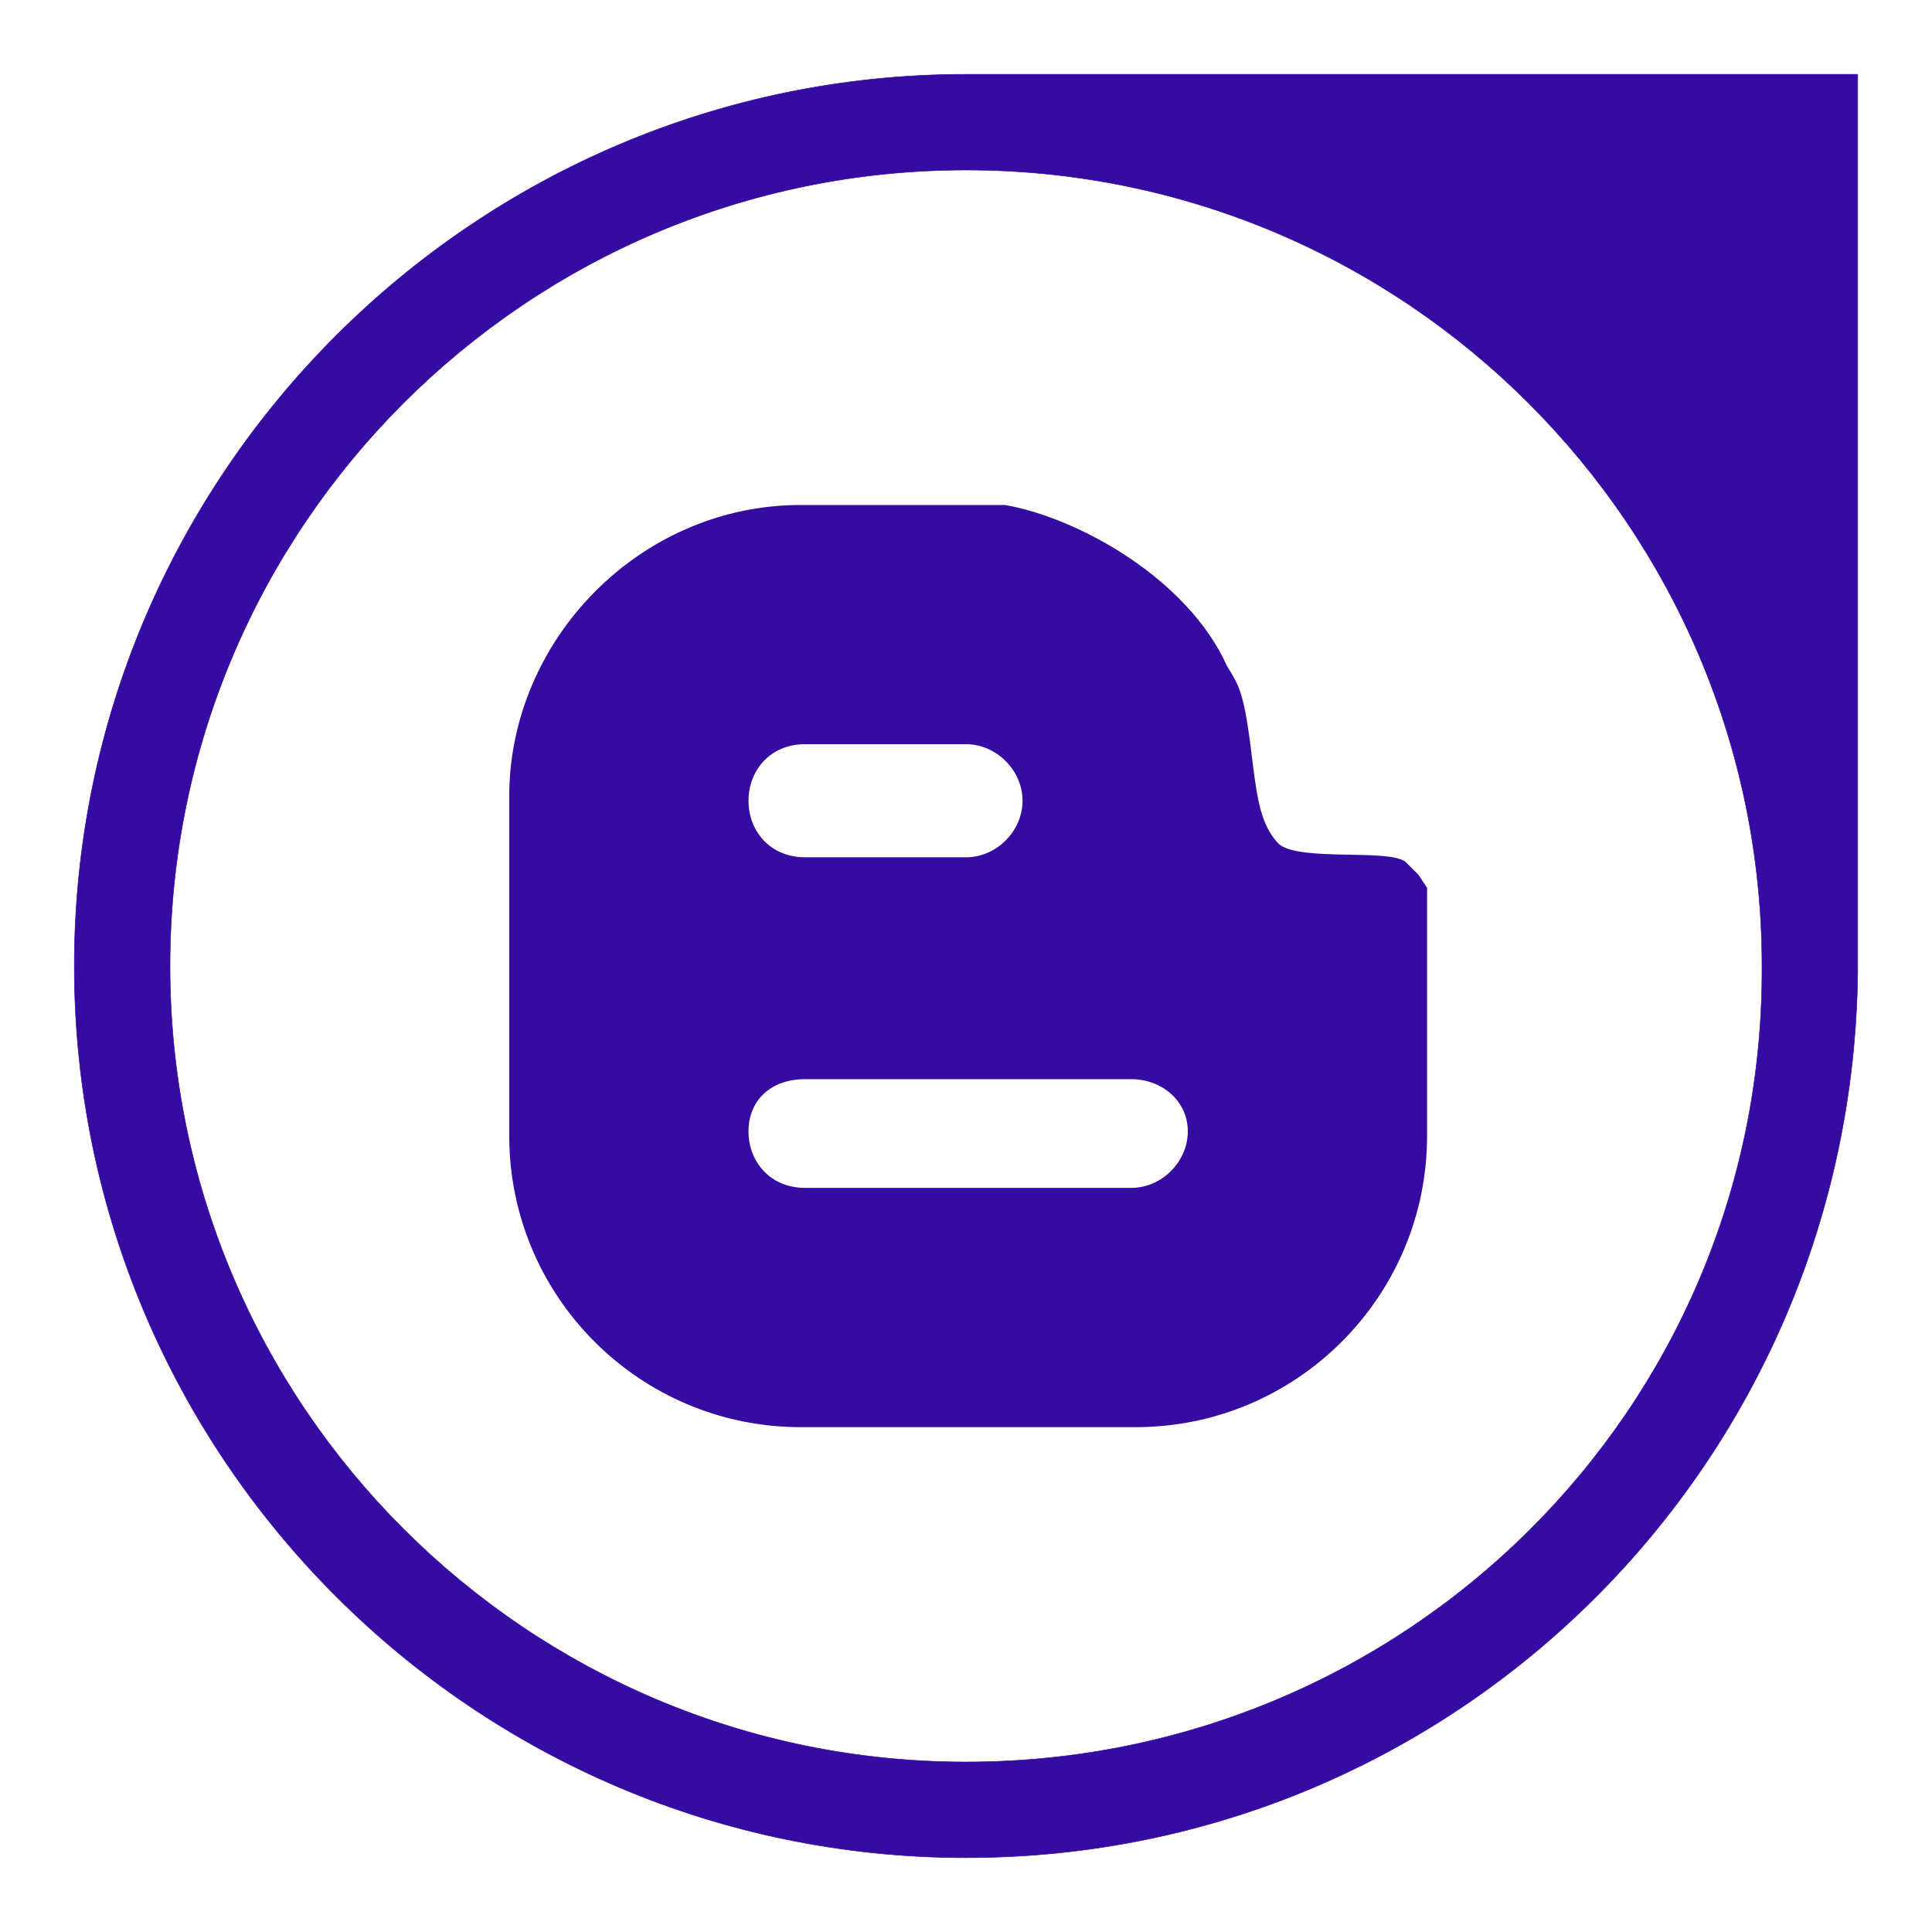
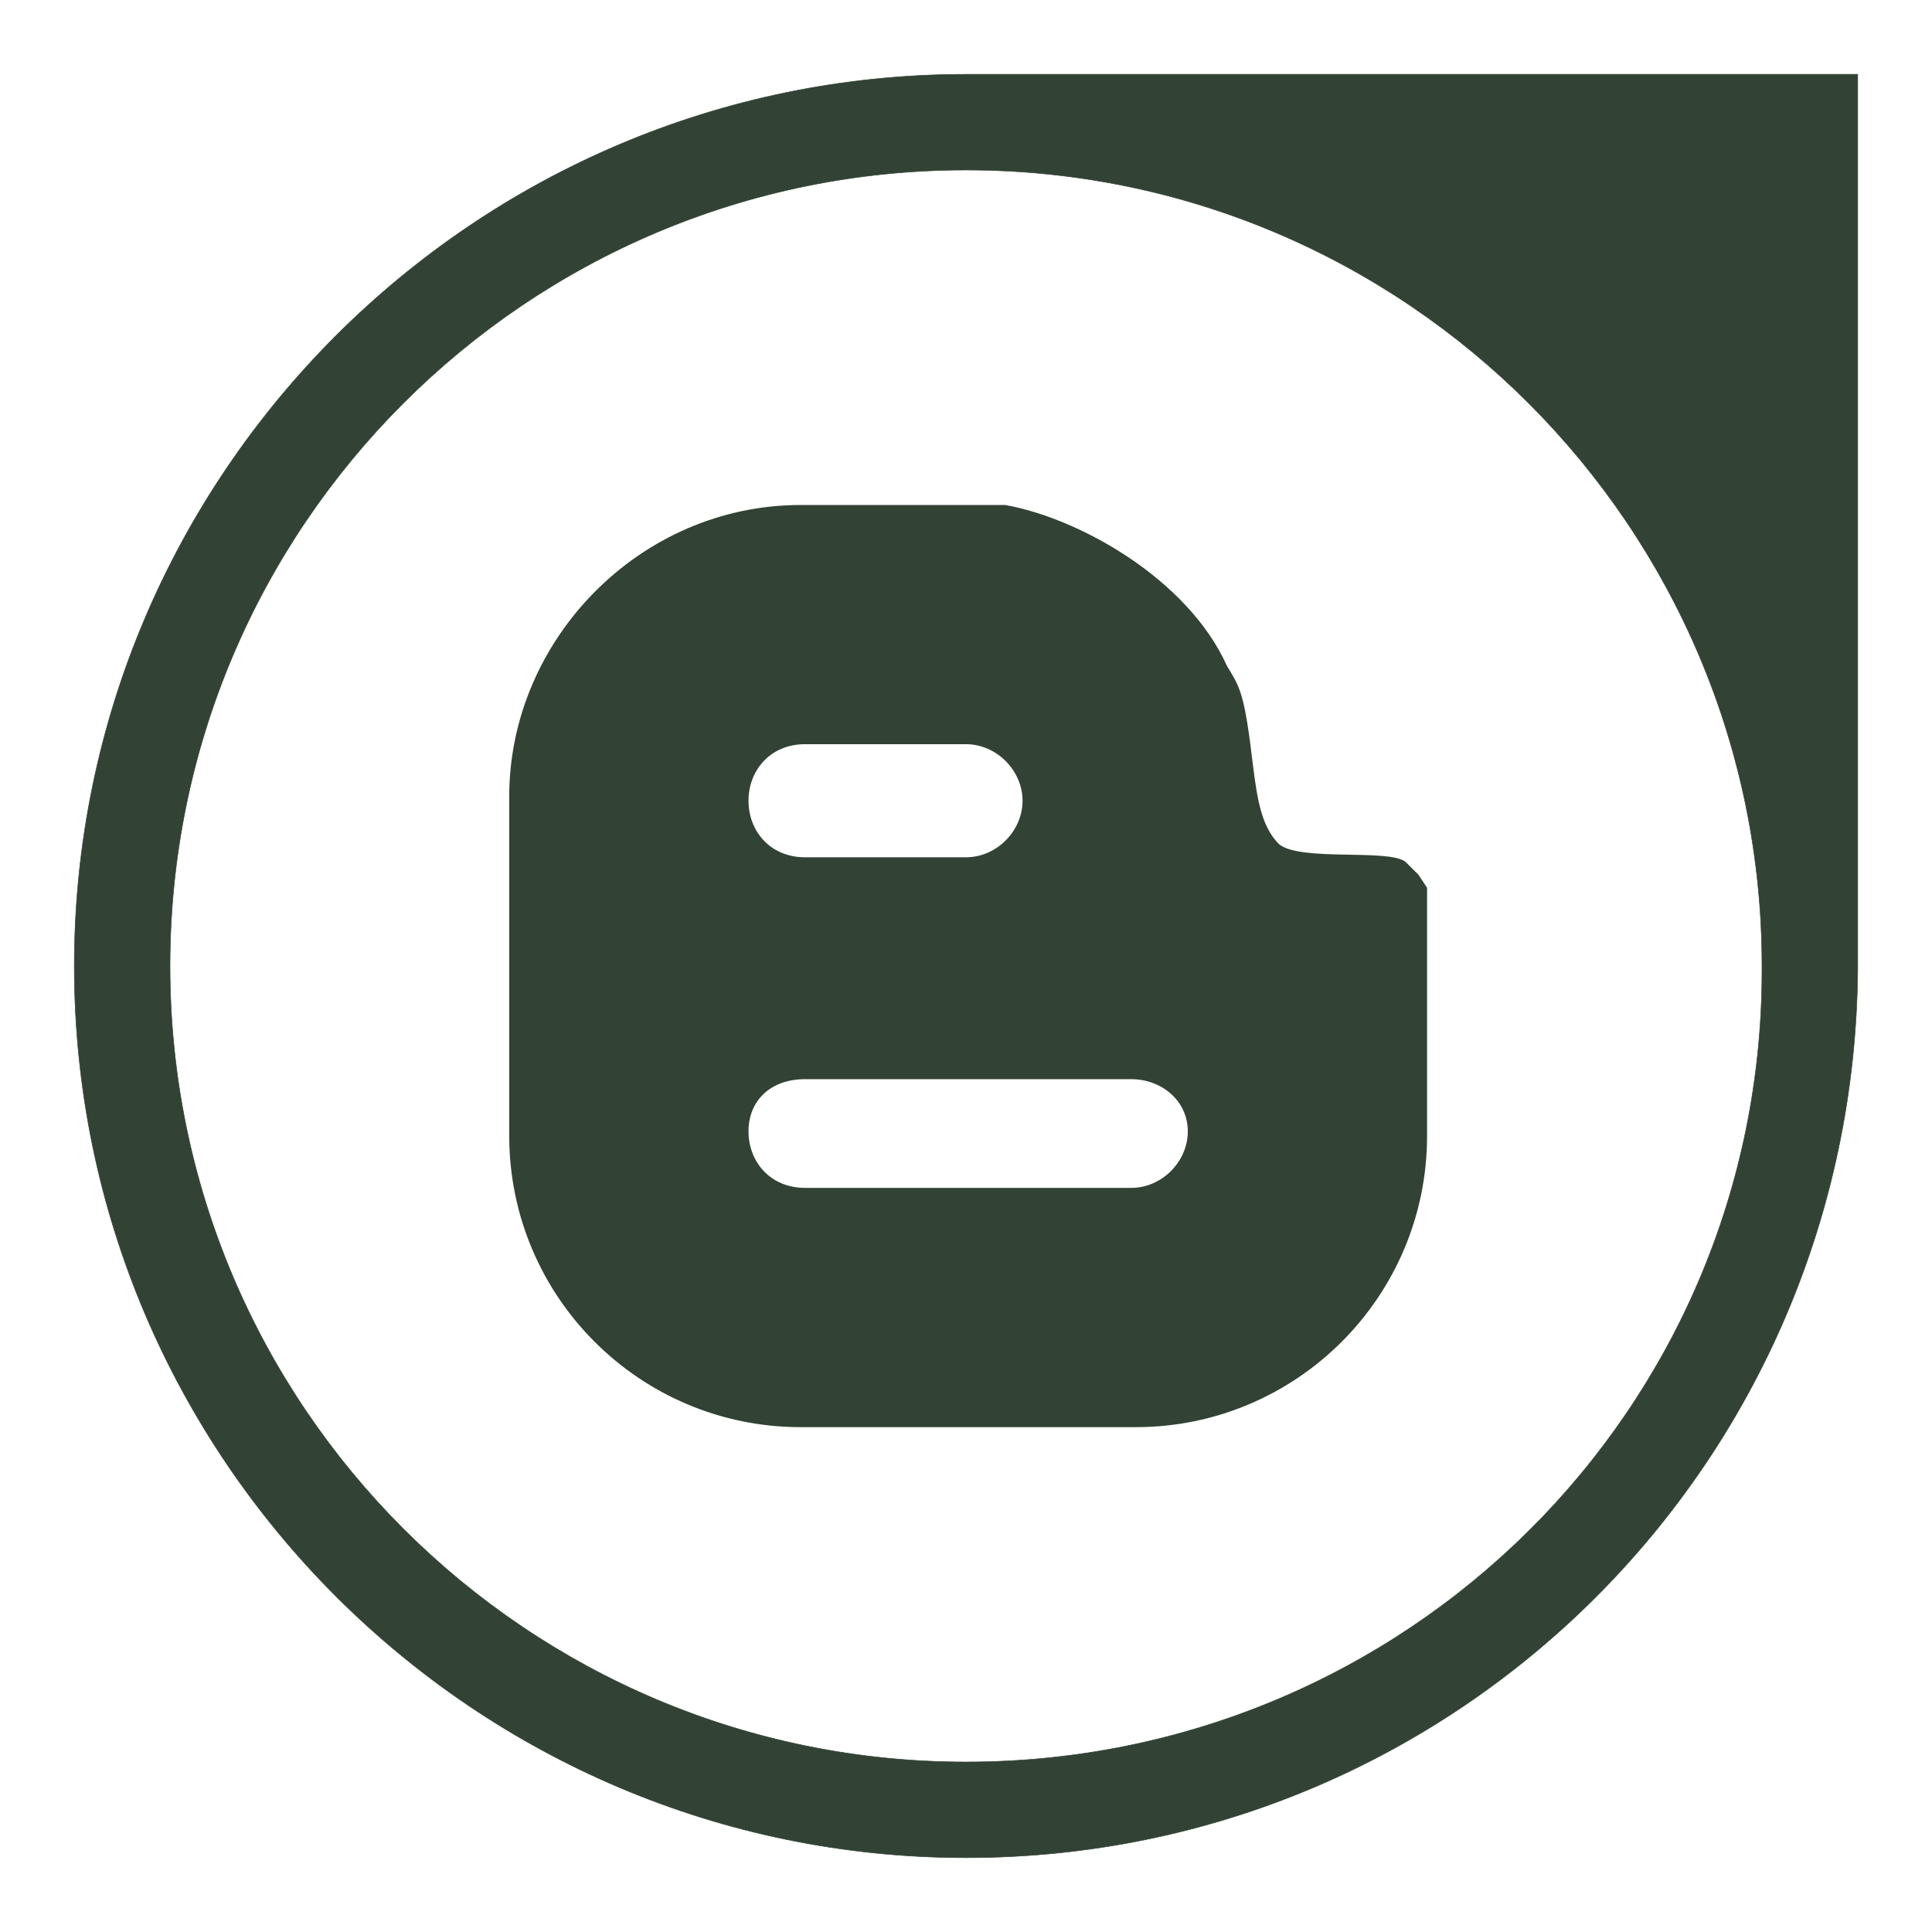
<svg xmlns="http://www.w3.org/2000/svg" width="26" height="26" viewBox="0 0 26 26" fill="none">
-   <path fill-rule="evenodd" clip-rule="evenodd" d="M15.224 15.986H10.834C10.366 15.986 10.073 15.635 10.073 15.225C10.073 14.815 10.366 14.523 10.834 14.523H15.224C15.634 14.523 15.985 14.815 15.985 15.225C15.985 15.635 15.634 15.986 15.224 15.986ZM10.834 10.015H13C13.409 10.015 13.761 10.367 13.761 10.776C13.761 11.186 13.409 11.537 13 11.537H10.834C10.366 11.537 10.073 11.186 10.073 10.776C10.073 10.367 10.366 10.015 10.834 10.015ZM19.205 11.947L19.088 11.771L18.912 11.596C18.678 11.42 17.507 11.596 17.214 11.362C16.98 11.128 16.922 10.776 16.863 10.308C16.746 9.313 16.688 9.254 16.512 8.962C15.985 7.791 14.522 6.972 13.527 6.796H10.775C8.61 6.796 6.853 8.611 6.853 10.718V12.65V15.284C6.853 17.45 8.61 19.206 10.775 19.206H15.283C17.448 19.206 19.205 17.45 19.205 15.284V12.708V12.123V11.947Z" fill="#360BA2" />
-   <path fill-rule="evenodd" clip-rule="evenodd" d="M25 13.059C24.942 19.673 19.615 25 13 25C6.385 25 1 19.615 1 13C1 6.385 6.385 1 13 1H25V13.059ZM13 2.288C18.912 2.288 23.712 7.088 23.712 13V13.059C23.712 18.971 18.912 23.712 13 23.712C7.088 23.712 2.288 18.912 2.288 13C2.288 7.088 7.088 2.288 13 2.288Z" fill="#360BA2" stroke="#360BA2" stroke-width="0.007" />
+   <path fill-rule="evenodd" clip-rule="evenodd" d="M15.224 15.986H10.834C10.366 15.986 10.073 15.635 10.073 15.225C10.073 14.815 10.366 14.523 10.834 14.523H15.224C15.634 14.523 15.985 14.815 15.985 15.225C15.985 15.635 15.634 15.986 15.224 15.986ZM10.834 10.015H13C13.409 10.015 13.761 10.367 13.761 10.776C13.761 11.186 13.409 11.537 13 11.537H10.834C10.366 11.537 10.073 11.186 10.073 10.776C10.073 10.367 10.366 10.015 10.834 10.015ZM19.205 11.947L19.088 11.771L18.912 11.596C18.678 11.42 17.507 11.596 17.214 11.362C16.98 11.128 16.922 10.776 16.863 10.308C16.746 9.313 16.688 9.254 16.512 8.962C15.985 7.791 14.522 6.972 13.527 6.796H10.775C8.61 6.796 6.853 8.611 6.853 10.718V12.65V15.284C6.853 17.45 8.61 19.206 10.775 19.206H15.283C17.448 19.206 19.205 17.45 19.205 15.284V12.708V12.123V11.947Z" fill="#324234" />
+   <path fill-rule="evenodd" clip-rule="evenodd" d="M25 13.059C24.942 19.673 19.615 25 13 25C6.385 25 1 19.615 1 13C1 6.385 6.385 1 13 1H25V13.059ZM13 2.288C18.912 2.288 23.712 7.088 23.712 13V13.059C23.712 18.971 18.912 23.712 13 23.712C7.088 23.712 2.288 18.912 2.288 13C2.288 7.088 7.088 2.288 13 2.288Z" fill="#324234" stroke="#324234" stroke-width="0.007" />
</svg>
